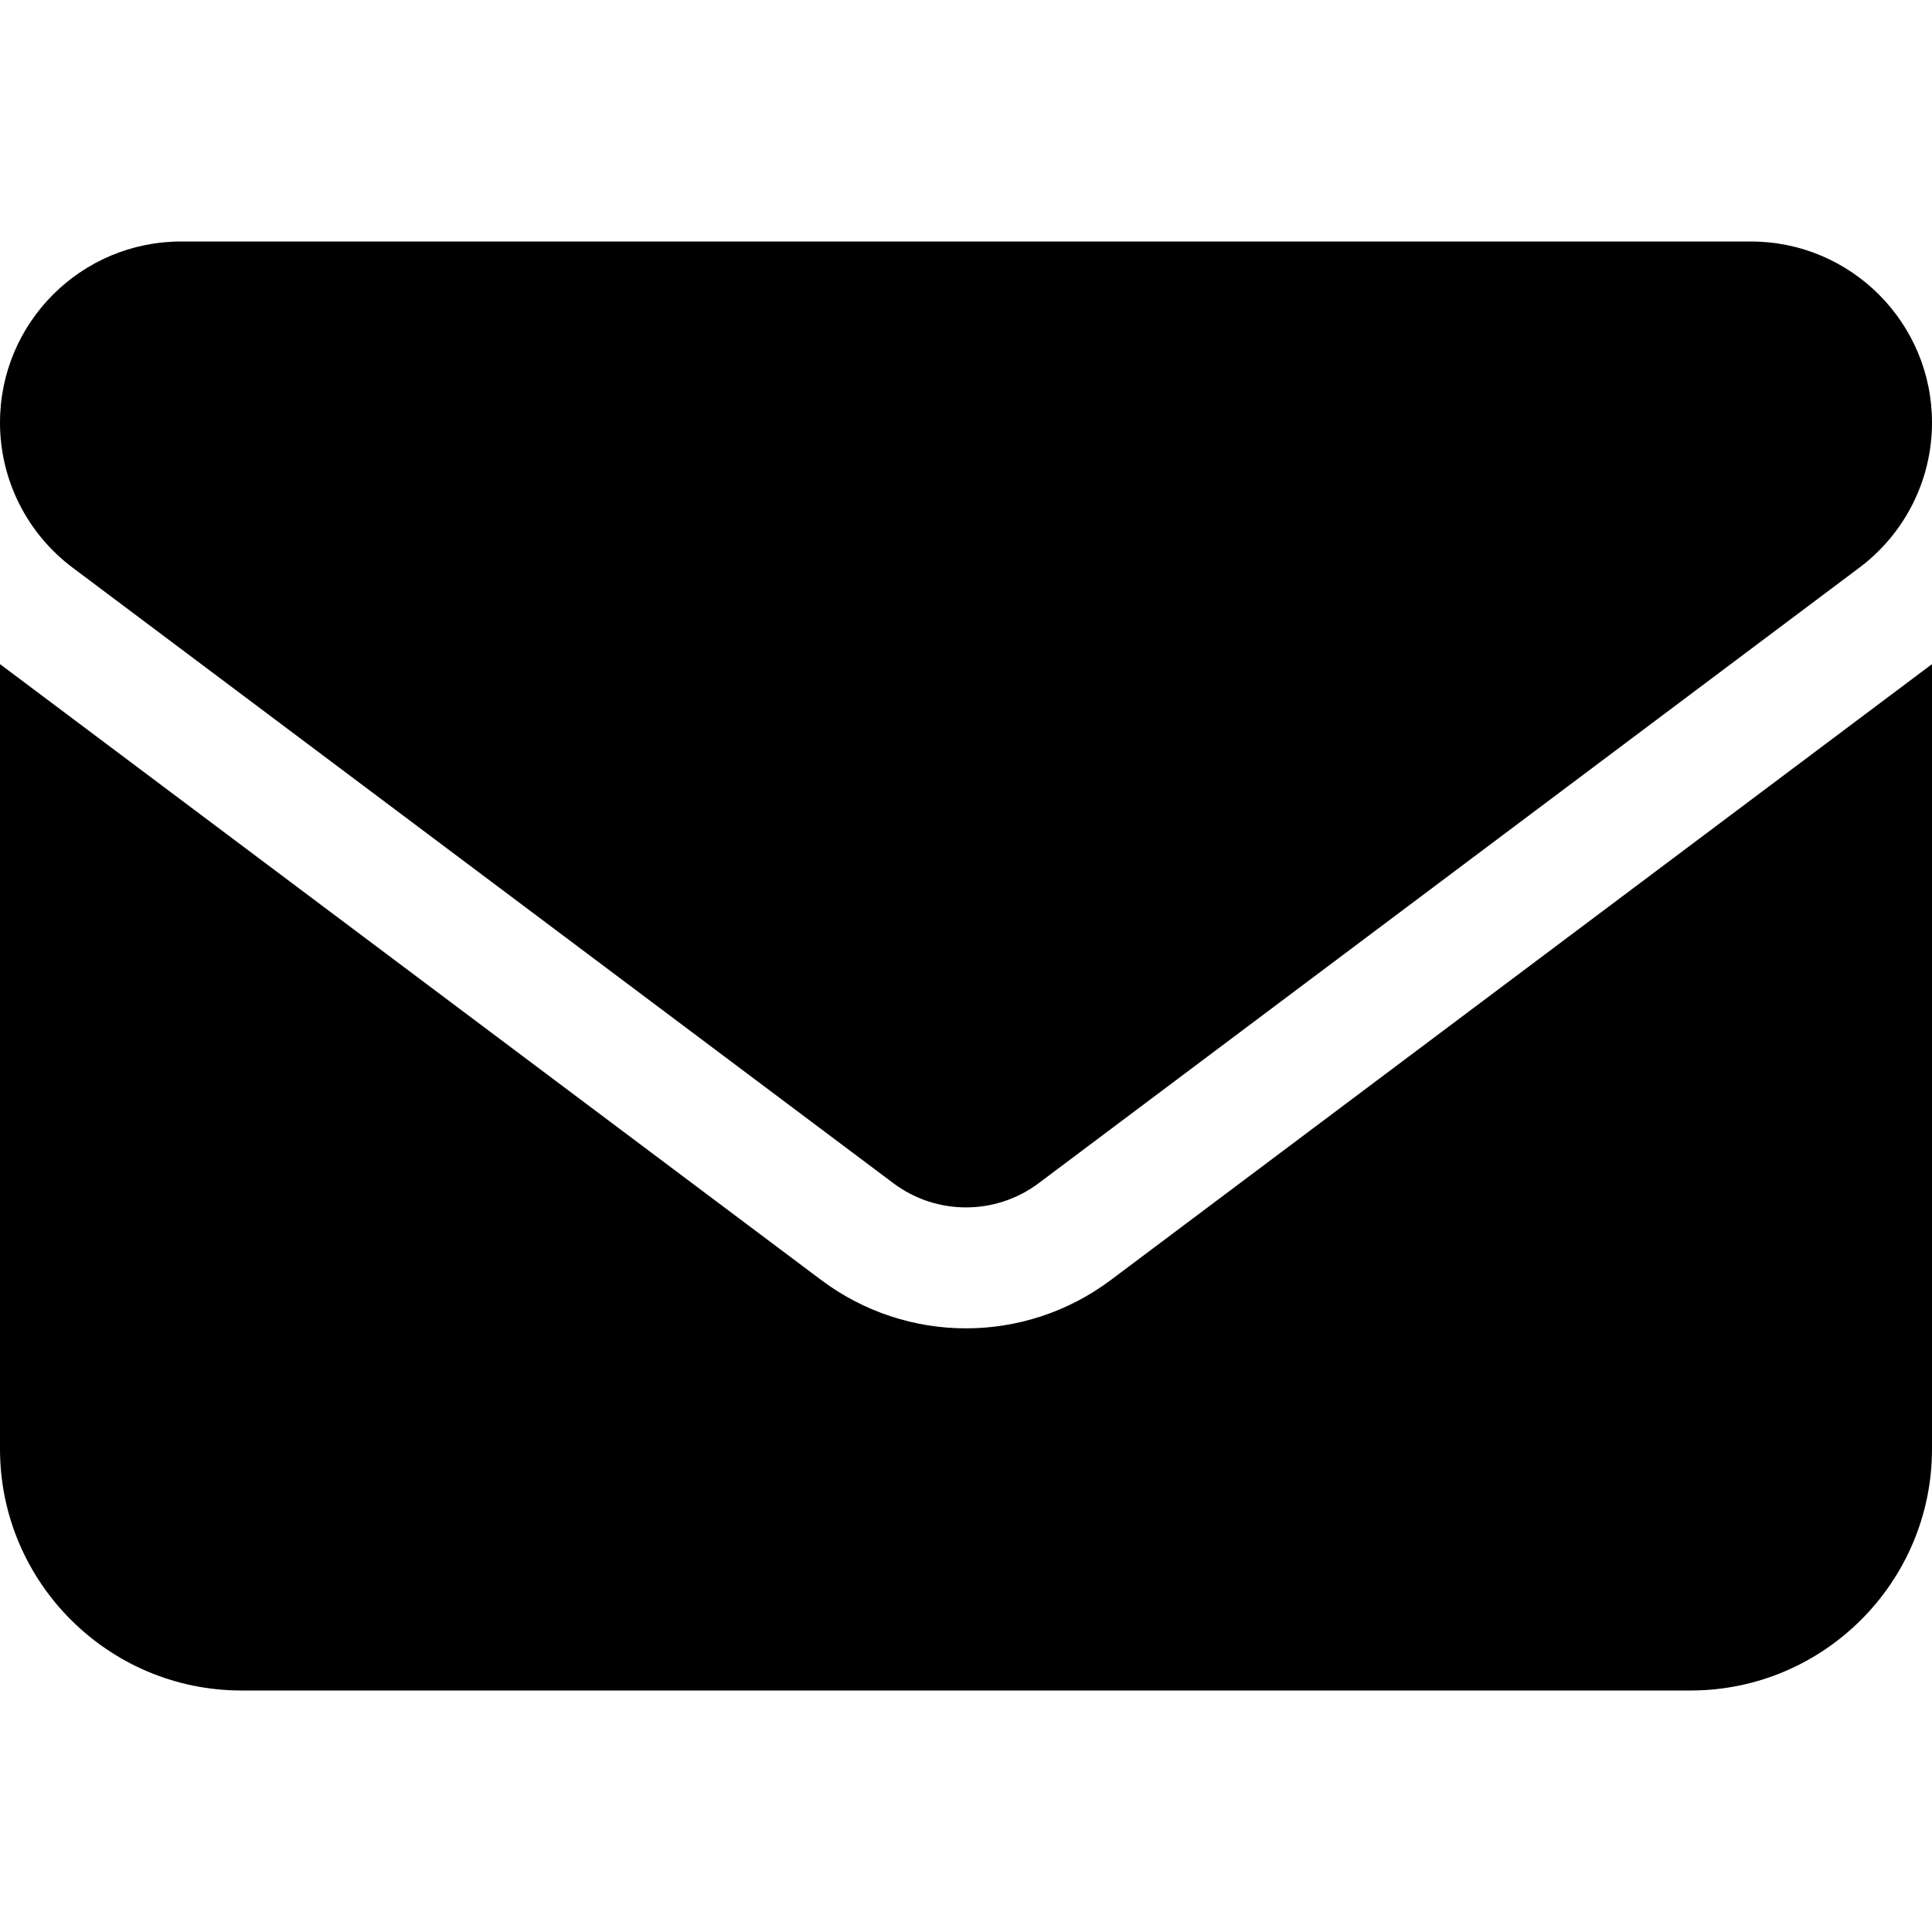
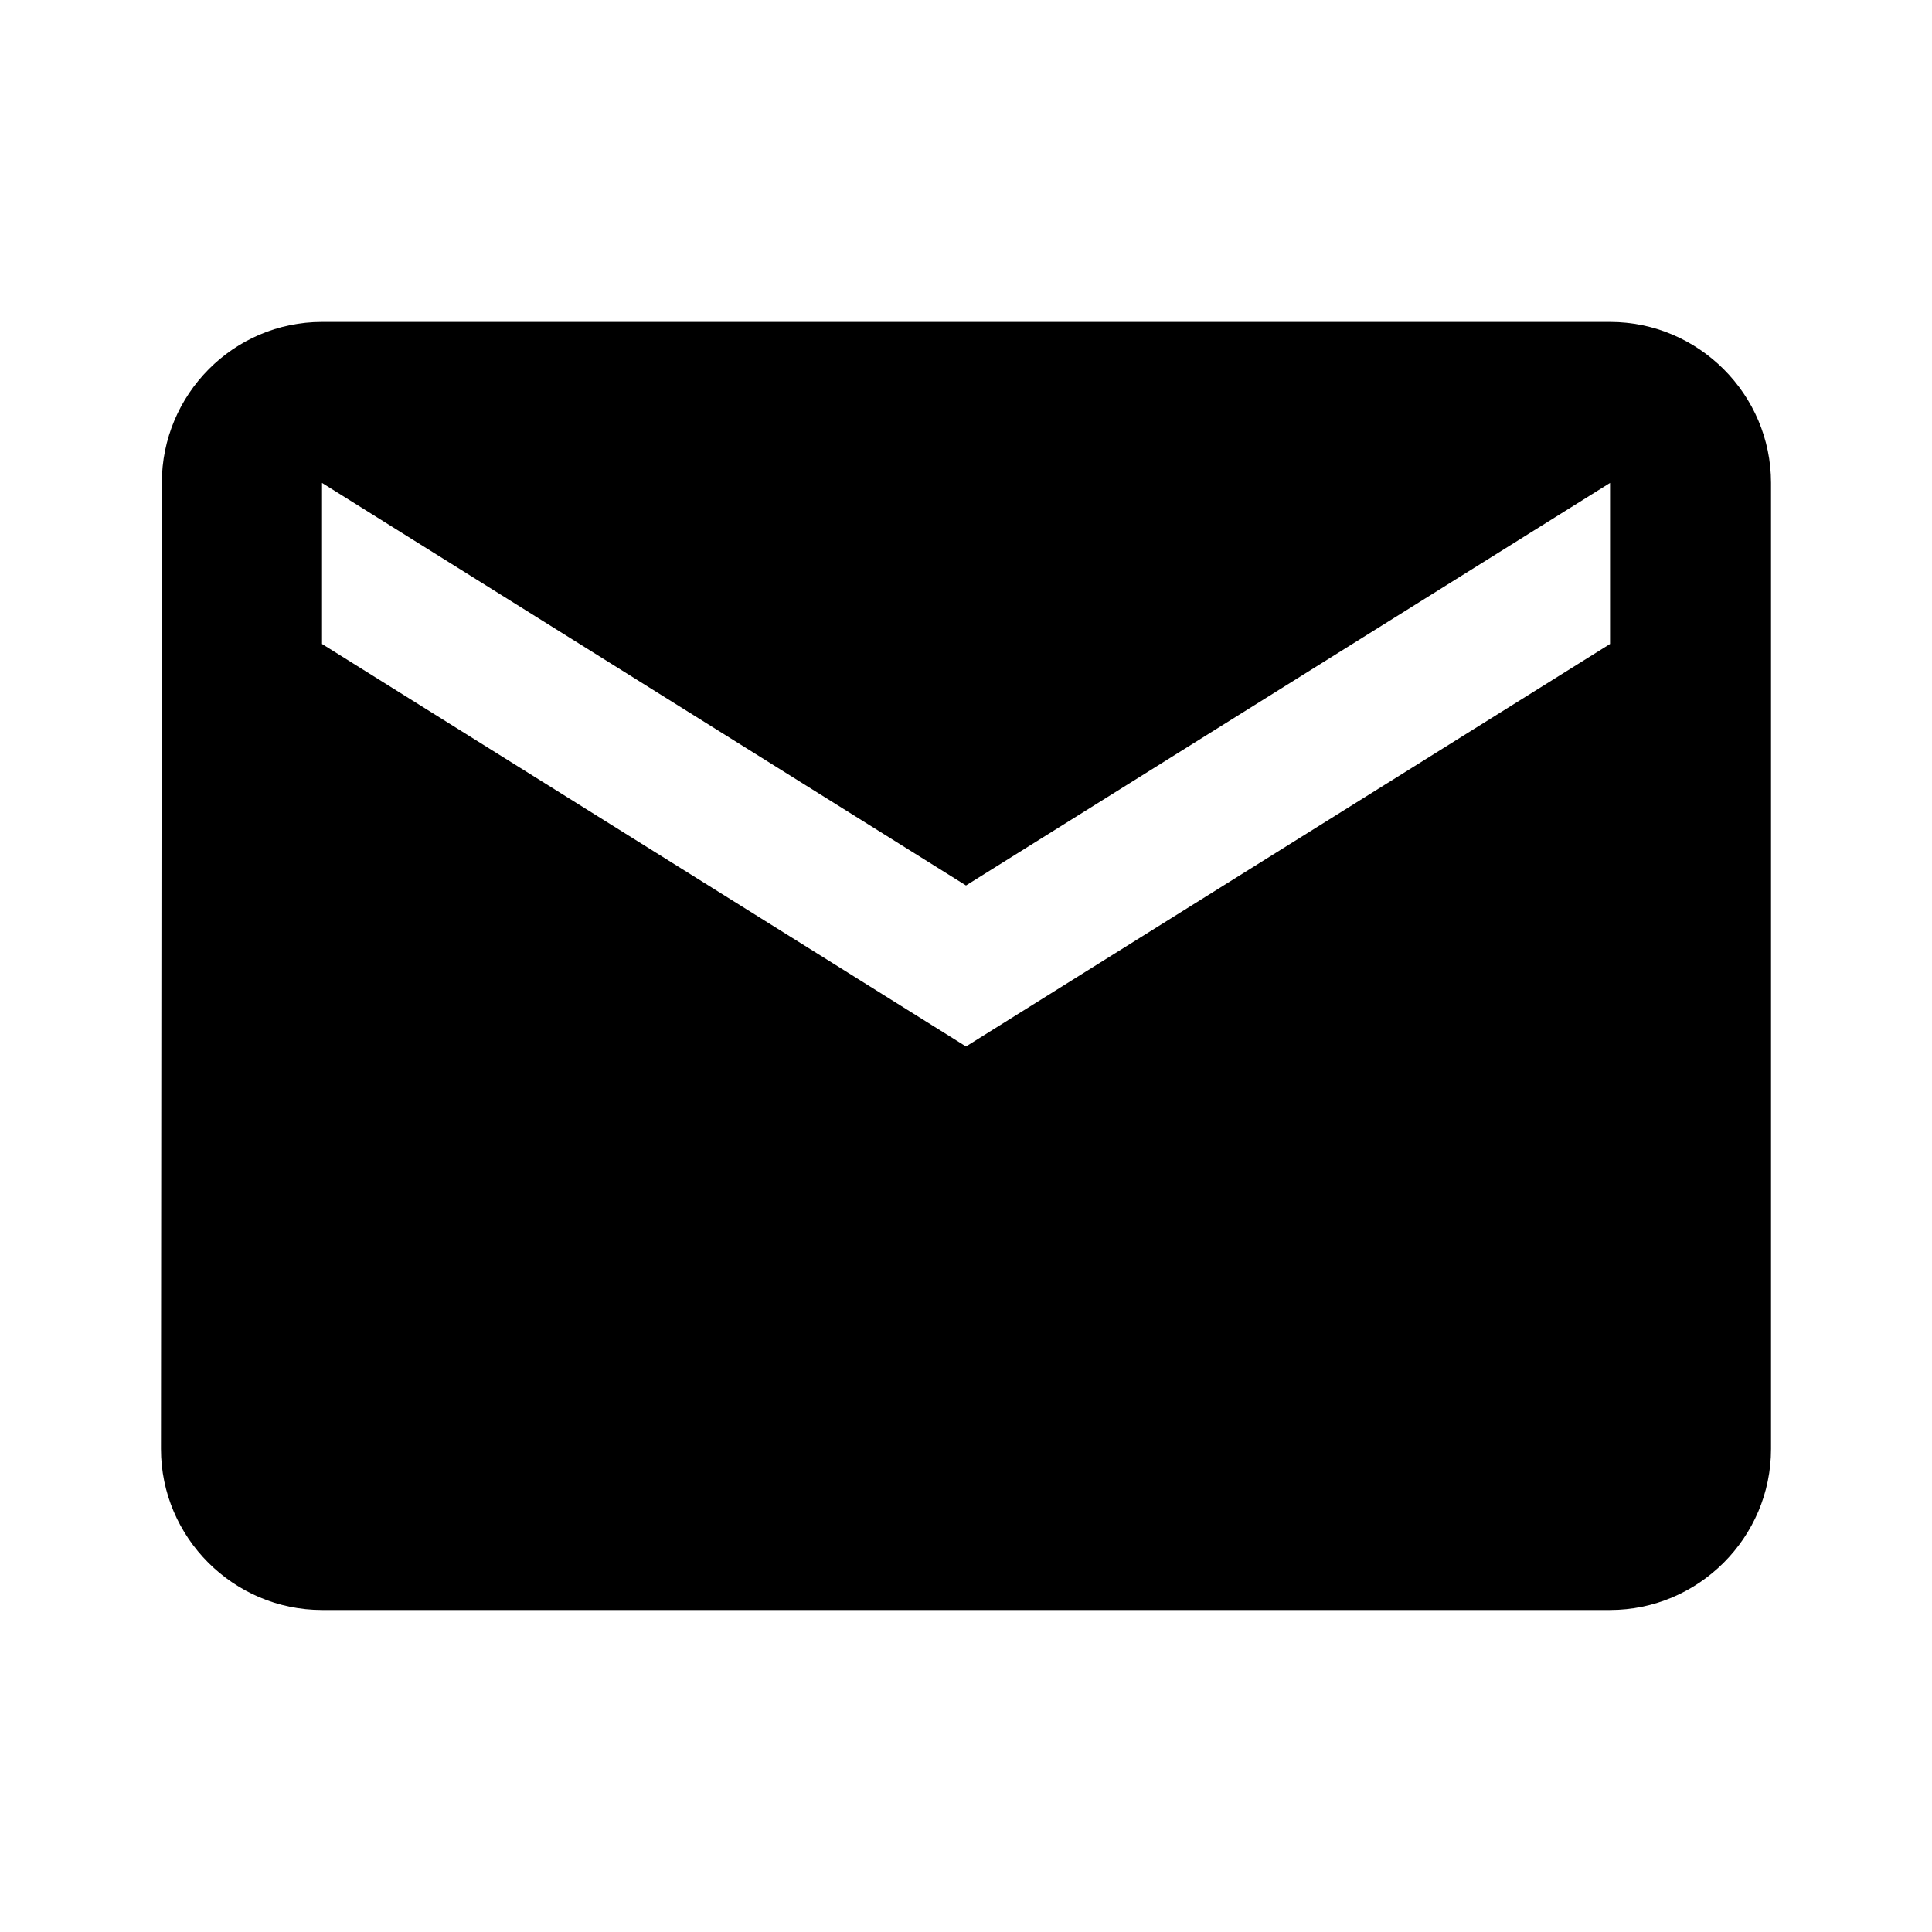
- <svg xmlns="http://www.w3.org/2000/svg" viewBox="0 0 512 512">
-   <path d="M48 64C21.5 64 0 85.5 0 112c0 15.1 7.1 29.3 19.2 38.4L236.8 313.6c11.4 8.5 27 8.5 38.4 0L492.8 150.4c12.1-9.1 19.2-23.3 19.2-38.4c0-26.5-21.5-48-48-48H48zM0 176V384c0 35.3 28.7 64 64 64H448c35.3 0 64-28.7 64-64V176L294.4 339.2c-22.8 17.1-54 17.1-76.8 0L0 176z" />
+ <svg xmlns="http://www.w3.org/2000/svg" width="25" height="25" viewBox="0 0 25 25" fill="none">
+   <path d="M20.834 4.166H4.167C3.021 4.166 2.094 5.104 2.094 6.249L2.083 18.749C2.083 19.895 3.021 20.833 4.167 20.833H20.834C21.979 20.833 22.917 19.895 22.917 18.749V6.249C22.917 5.104 21.979 4.166 20.834 4.166ZM20.834 8.333L12.5 13.541L4.167 8.333V6.249L12.5 11.458L20.834 6.249V8.333Z" fill="black" />
</svg>
